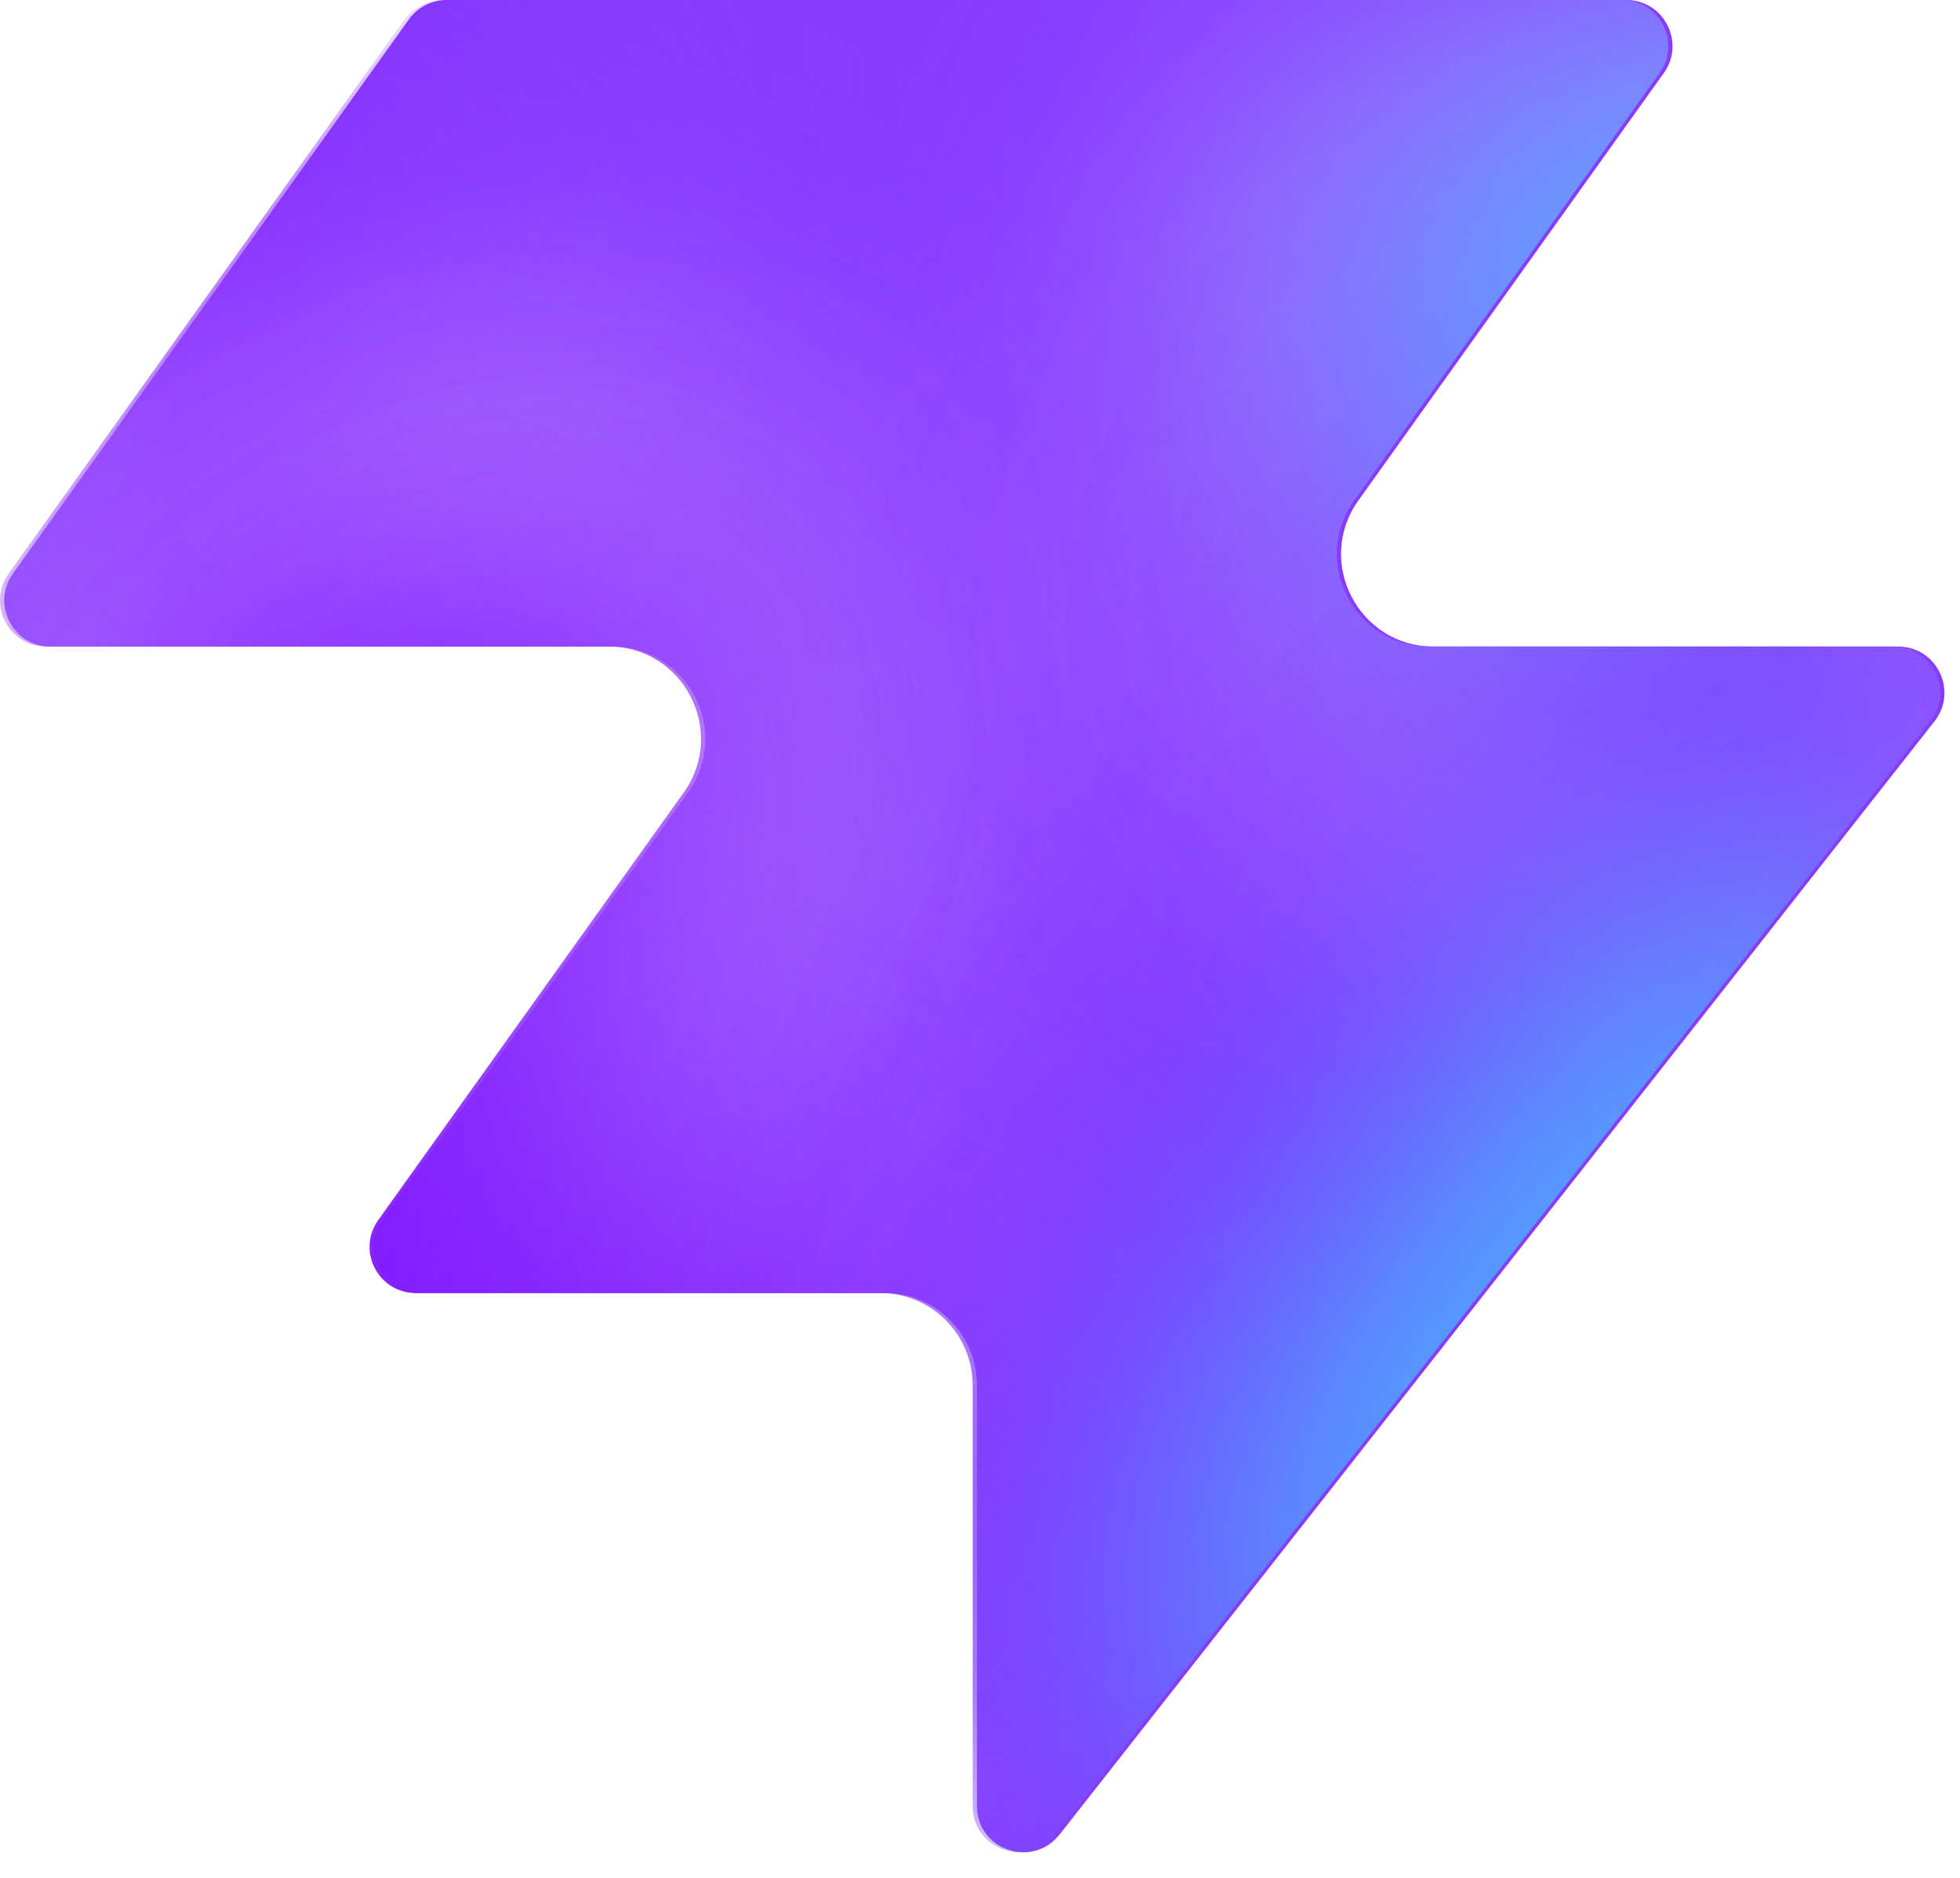
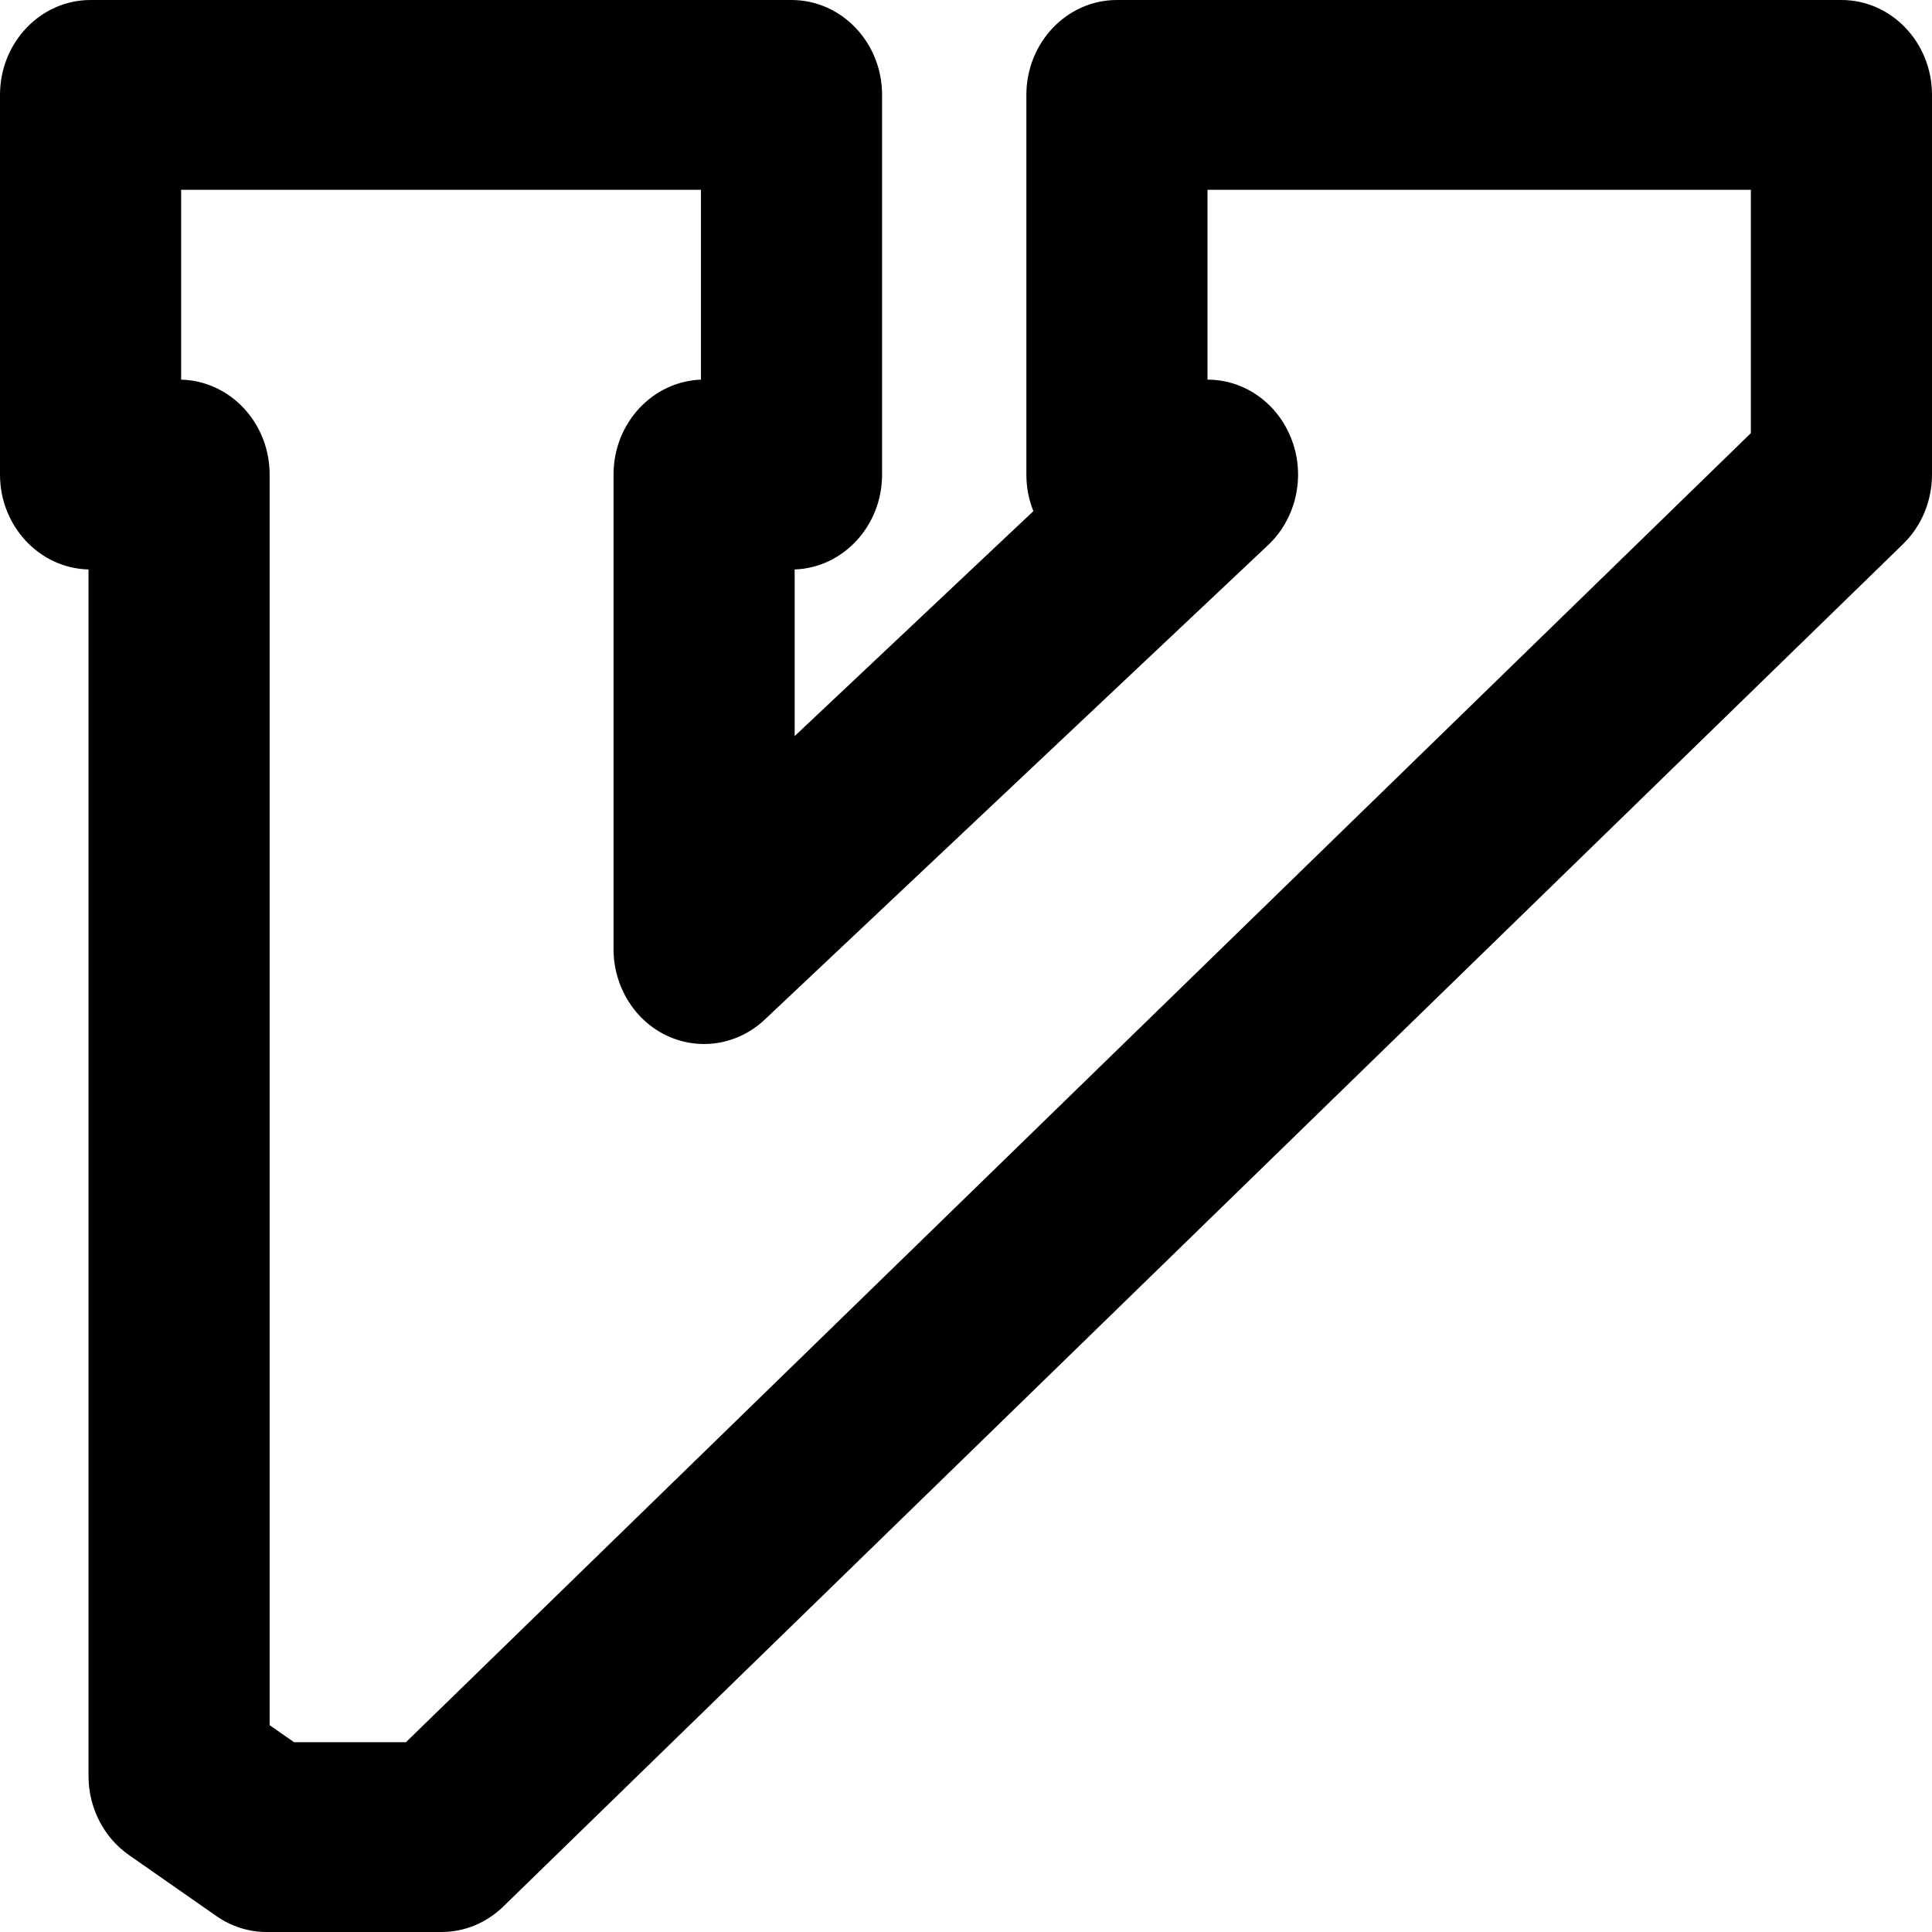
- <svg xmlns="http://www.w3.org/2000/svg" width="48" height="46" fill="none" viewBox="0 0 48 46">
-   <path fill="#863bff" d="M25.946 44.938c-.664.845-2.021.375-2.021-.698V33.937a2.26 2.26 0 0 0-2.262-2.262H10.287c-.92 0-1.456-1.04-.92-1.788l7.48-10.471c1.07-1.497 0-3.578-1.842-3.578H1.237c-.92 0-1.456-1.04-.92-1.788L10.013.474c.214-.297.556-.474.92-.474h28.894c.92 0 1.456 1.04.92 1.788l-7.48 10.471c-1.07 1.498 0 3.579 1.842 3.579h11.377c.943 0 1.473 1.088.89 1.83L25.947 44.94z" style="fill:#863bff;fill:color(display-p3 .525 .23 1);fill-opacity:1" />
-   <mask id="a" width="48" height="46" x="0" y="0" maskUnits="userSpaceOnUse" style="mask-type:alpha">
-     <path fill="#000" d="M25.842 44.938c-.664.844-2.021.375-2.021-.698V33.937a2.26 2.26 0 0 0-2.262-2.262H10.183c-.92 0-1.456-1.04-.92-1.788l7.48-10.471c1.07-1.498 0-3.579-1.842-3.579H1.133c-.92 0-1.456-1.04-.92-1.787L9.91.473c.214-.297.556-.474.92-.474h28.894c.92 0 1.456 1.04.92 1.788l-7.48 10.471c-1.07 1.498 0 3.578 1.842 3.578h11.377c.943 0 1.473 1.088.89 1.832L25.843 44.94z" style="fill:#000;fill-opacity:1" />
-   </mask>
-   <g mask="url(#a)">
-     <g filter="url(#b)">
-       <ellipse cx="5.508" cy="14.704" fill="#ede6ff" rx="5.508" ry="14.704" style="fill:#ede6ff;fill:color(display-p3 .927 .903 1);fill-opacity:1" transform="matrix(.00324 1 1 -.00324 -4.47 31.516)" />
-     </g>
-     <g filter="url(#c)">
-       <ellipse cx="10.399" cy="29.851" fill="#ede6ff" rx="10.399" ry="29.851" style="fill:#ede6ff;fill:color(display-p3 .927 .903 1);fill-opacity:1" transform="matrix(.00324 1 1 -.00324 -39.328 7.883)" />
-     </g>
-     <g filter="url(#d)">
-       <ellipse cx="5.508" cy="30.487" fill="#7e14ff" rx="5.508" ry="30.487" style="fill:#7e14ff;fill:color(display-p3 .492 .077 1);fill-opacity:1" transform="rotate(89.814 -25.913 -14.639)scale(1 -1)" />
-     </g>
-     <g filter="url(#e)">
-       <ellipse cx="5.508" cy="30.599" fill="#7e14ff" rx="5.508" ry="30.599" style="fill:#7e14ff;fill:color(display-p3 .492 .077 1);fill-opacity:1" transform="rotate(89.814 -32.644 -3.334)scale(1 -1)" />
-     </g>
-     <g filter="url(#f)">
-       <ellipse cx="5.508" cy="30.599" fill="#7e14ff" rx="5.508" ry="30.599" style="fill:#7e14ff;fill:color(display-p3 .492 .077 1);fill-opacity:1" transform="matrix(.00324 1 1 -.00324 -34.34 30.47)" />
-     </g>
-     <g filter="url(#g)">
-       <ellipse cx="14.072" cy="22.078" fill="#ede6ff" rx="14.072" ry="22.078" style="fill:#ede6ff;fill:color(display-p3 .927 .903 1);fill-opacity:1" transform="rotate(93.35 24.506 48.493)scale(-1 1)" />
-     </g>
-     <g filter="url(#h)">
-       <ellipse cx="3.47" cy="21.501" fill="#7e14ff" rx="3.47" ry="21.501" style="fill:#7e14ff;fill:color(display-p3 .492 .077 1);fill-opacity:1" transform="rotate(89.009 28.708 47.59)scale(-1 1)" />
-     </g>
-     <g filter="url(#i)">
-       <ellipse cx="3.47" cy="21.501" fill="#7e14ff" rx="3.47" ry="21.501" style="fill:#7e14ff;fill:color(display-p3 .492 .077 1);fill-opacity:1" transform="rotate(89.009 28.708 47.59)scale(-1 1)" />
-     </g>
-     <g filter="url(#j)">
-       <ellipse cx=".387" cy="8.972" fill="#7e14ff" rx="4.407" ry="29.108" style="fill:#7e14ff;fill:color(display-p3 .492 .077 1);fill-opacity:1" transform="rotate(39.51 .387 8.972)" />
-     </g>
-     <g filter="url(#k)">
-       <ellipse cx="47.523" cy="-6.092" fill="#7e14ff" rx="4.407" ry="29.108" style="fill:#7e14ff;fill:color(display-p3 .492 .077 1);fill-opacity:1" transform="rotate(37.892 47.523 -6.092)" />
-     </g>
-     <g filter="url(#l)">
-       <ellipse cx="41.412" cy="6.333" fill="#47bfff" rx="5.971" ry="9.665" style="fill:#47bfff;fill:color(display-p3 .28 .748 1);fill-opacity:1" transform="rotate(37.892 41.412 6.333)" />
-     </g>
-     <g filter="url(#m)">
-       <ellipse cx="-1.879" cy="38.332" fill="#7e14ff" rx="4.407" ry="29.108" style="fill:#7e14ff;fill:color(display-p3 .492 .077 1);fill-opacity:1" transform="rotate(37.892 -1.88 38.332)" />
-     </g>
-     <g filter="url(#n)">
-       <ellipse cx="-1.879" cy="38.332" fill="#7e14ff" rx="4.407" ry="29.108" style="fill:#7e14ff;fill:color(display-p3 .492 .077 1);fill-opacity:1" transform="rotate(37.892 -1.88 38.332)" />
-     </g>
-     <g filter="url(#o)">
-       <ellipse cx="35.651" cy="29.907" fill="#7e14ff" rx="4.407" ry="29.108" style="fill:#7e14ff;fill:color(display-p3 .492 .077 1);fill-opacity:1" transform="rotate(37.892 35.651 29.907)" />
-     </g>
-     <g filter="url(#p)">
-       <ellipse cx="38.418" cy="32.4" fill="#47bfff" rx="5.971" ry="15.297" style="fill:#47bfff;fill:color(display-p3 .28 .748 1);fill-opacity:1" transform="rotate(37.892 38.418 32.4)" />
-     </g>
-   </g>
-   <defs>
-     <filter id="b" width="60.045" height="41.654" x="-19.77" y="16.149" color-interpolation-filters="sRGB" filterUnits="userSpaceOnUse">
-       <feFlood flood-opacity="0" result="BackgroundImageFix" />
-       <feBlend in="SourceGraphic" in2="BackgroundImageFix" result="shape" />
-       <feGaussianBlur result="effect1_foregroundBlur_2002_17158" stdDeviation="7.659" />
-     </filter>
-     <filter id="c" width="90.34" height="51.437" x="-54.613" y="-7.533" color-interpolation-filters="sRGB" filterUnits="userSpaceOnUse">
-       <feFlood flood-opacity="0" result="BackgroundImageFix" />
-       <feBlend in="SourceGraphic" in2="BackgroundImageFix" result="shape" />
-       <feGaussianBlur result="effect1_foregroundBlur_2002_17158" stdDeviation="7.659" />
-     </filter>
-     <filter id="d" width="79.355" height="29.4" x="-49.64" y="2.03" color-interpolation-filters="sRGB" filterUnits="userSpaceOnUse">
-       <feFlood flood-opacity="0" result="BackgroundImageFix" />
-       <feBlend in="SourceGraphic" in2="BackgroundImageFix" result="shape" />
-       <feGaussianBlur result="effect1_foregroundBlur_2002_17158" stdDeviation="4.596" />
-     </filter>
-     <filter id="e" width="79.579" height="29.4" x="-45.045" y="20.029" color-interpolation-filters="sRGB" filterUnits="userSpaceOnUse">
-       <feFlood flood-opacity="0" result="BackgroundImageFix" />
-       <feBlend in="SourceGraphic" in2="BackgroundImageFix" result="shape" />
-       <feGaussianBlur result="effect1_foregroundBlur_2002_17158" stdDeviation="4.596" />
-     </filter>
-     <filter id="f" width="79.579" height="29.4" x="-43.513" y="21.178" color-interpolation-filters="sRGB" filterUnits="userSpaceOnUse">
-       <feFlood flood-opacity="0" result="BackgroundImageFix" />
-       <feBlend in="SourceGraphic" in2="BackgroundImageFix" result="shape" />
-       <feGaussianBlur result="effect1_foregroundBlur_2002_17158" stdDeviation="4.596" />
-     </filter>
-     <filter id="g" width="74.749" height="58.852" x="15.756" y="-17.901" color-interpolation-filters="sRGB" filterUnits="userSpaceOnUse">
-       <feFlood flood-opacity="0" result="BackgroundImageFix" />
-       <feBlend in="SourceGraphic" in2="BackgroundImageFix" result="shape" />
-       <feGaussianBlur result="effect1_foregroundBlur_2002_17158" stdDeviation="7.659" />
-     </filter>
-     <filter id="h" width="61.377" height="25.362" x="23.548" y="2.284" color-interpolation-filters="sRGB" filterUnits="userSpaceOnUse">
-       <feFlood flood-opacity="0" result="BackgroundImageFix" />
-       <feBlend in="SourceGraphic" in2="BackgroundImageFix" result="shape" />
-       <feGaussianBlur result="effect1_foregroundBlur_2002_17158" stdDeviation="4.596" />
-     </filter>
-     <filter id="i" width="61.377" height="25.362" x="23.548" y="2.284" color-interpolation-filters="sRGB" filterUnits="userSpaceOnUse">
-       <feFlood flood-opacity="0" result="BackgroundImageFix" />
-       <feBlend in="SourceGraphic" in2="BackgroundImageFix" result="shape" />
-       <feGaussianBlur result="effect1_foregroundBlur_2002_17158" stdDeviation="4.596" />
-     </filter>
-     <filter id="j" width="56.045" height="63.649" x="-27.636" y="-22.853" color-interpolation-filters="sRGB" filterUnits="userSpaceOnUse">
-       <feFlood flood-opacity="0" result="BackgroundImageFix" />
-       <feBlend in="SourceGraphic" in2="BackgroundImageFix" result="shape" />
-       <feGaussianBlur result="effect1_foregroundBlur_2002_17158" stdDeviation="4.596" />
-     </filter>
-     <filter id="k" width="54.814" height="64.646" x="20.116" y="-38.415" color-interpolation-filters="sRGB" filterUnits="userSpaceOnUse">
-       <feFlood flood-opacity="0" result="BackgroundImageFix" />
-       <feBlend in="SourceGraphic" in2="BackgroundImageFix" result="shape" />
-       <feGaussianBlur result="effect1_foregroundBlur_2002_17158" stdDeviation="4.596" />
-     </filter>
-     <filter id="l" width="33.541" height="35.313" x="24.641" y="-11.323" color-interpolation-filters="sRGB" filterUnits="userSpaceOnUse">
-       <feFlood flood-opacity="0" result="BackgroundImageFix" />
-       <feBlend in="SourceGraphic" in2="BackgroundImageFix" result="shape" />
-       <feGaussianBlur result="effect1_foregroundBlur_2002_17158" stdDeviation="4.596" />
-     </filter>
-     <filter id="m" width="54.814" height="64.646" x="-29.286" y="6.009" color-interpolation-filters="sRGB" filterUnits="userSpaceOnUse">
-       <feFlood flood-opacity="0" result="BackgroundImageFix" />
-       <feBlend in="SourceGraphic" in2="BackgroundImageFix" result="shape" />
-       <feGaussianBlur result="effect1_foregroundBlur_2002_17158" stdDeviation="4.596" />
-     </filter>
-     <filter id="n" width="54.814" height="64.646" x="-29.286" y="6.009" color-interpolation-filters="sRGB" filterUnits="userSpaceOnUse">
-       <feFlood flood-opacity="0" result="BackgroundImageFix" />
-       <feBlend in="SourceGraphic" in2="BackgroundImageFix" result="shape" />
-       <feGaussianBlur result="effect1_foregroundBlur_2002_17158" stdDeviation="4.596" />
-     </filter>
-     <filter id="o" width="54.814" height="64.646" x="8.244" y="-2.416" color-interpolation-filters="sRGB" filterUnits="userSpaceOnUse">
-       <feFlood flood-opacity="0" result="BackgroundImageFix" />
-       <feBlend in="SourceGraphic" in2="BackgroundImageFix" result="shape" />
-       <feGaussianBlur result="effect1_foregroundBlur_2002_17158" stdDeviation="4.596" />
-     </filter>
-     <filter id="p" width="39.409" height="43.623" x="18.713" y="10.588" color-interpolation-filters="sRGB" filterUnits="userSpaceOnUse">
-       <feFlood flood-opacity="0" result="BackgroundImageFix" />
-       <feBlend in="SourceGraphic" in2="BackgroundImageFix" result="shape" />
-       <feGaussianBlur result="effect1_foregroundBlur_2002_17158" stdDeviation="4.596" />
-     </filter>
-   </defs>
+ <svg xmlns="http://www.w3.org/2000/svg" width="800px" height="800px" viewBox="0 0 16 16" fill="none">
+   <path fill-rule="nonzero" clip-rule="nonzero" d="M0 0.786C0 0.352 0.336 0 0.75 0H6.555C6.969 0 7.305 0.352 7.305 0.786V3.93C7.305 4.355 6.983 4.702 6.581 4.716V6.096L8.558 4.233C8.52 4.139 8.5 4.037 8.5 3.93V0.786C8.5 0.352 8.836 0 9.25 0H15.25C15.664 0 16 0.352 16 0.786V3.93C16 4.149 15.913 4.357 15.76 4.506L4.167 15.79C4.028 15.925 3.846 16 3.657 16H2.208C2.06 16 1.915 15.954 1.792 15.868L1.067 15.362C0.858 15.216 0.733 14.97 0.733 14.708V4.716C0.327 4.706 0 4.358 0 3.93V0.786ZM1.5 3.144C1.906 3.154 2.233 3.502 2.233 3.93V14.287L2.435 14.428H3.362L14.5 3.587V1.572H10V3.144C10.311 3.144 10.589 3.345 10.7 3.649C10.812 3.952 10.732 4.297 10.502 4.514L6.332 8.445C6.112 8.652 5.796 8.704 5.525 8.578C5.255 8.452 5.081 8.17 5.081 7.86V3.93C5.081 3.505 5.403 3.159 5.805 3.144V1.572H1.5V3.144Z" fill="#000000" />
</svg>
